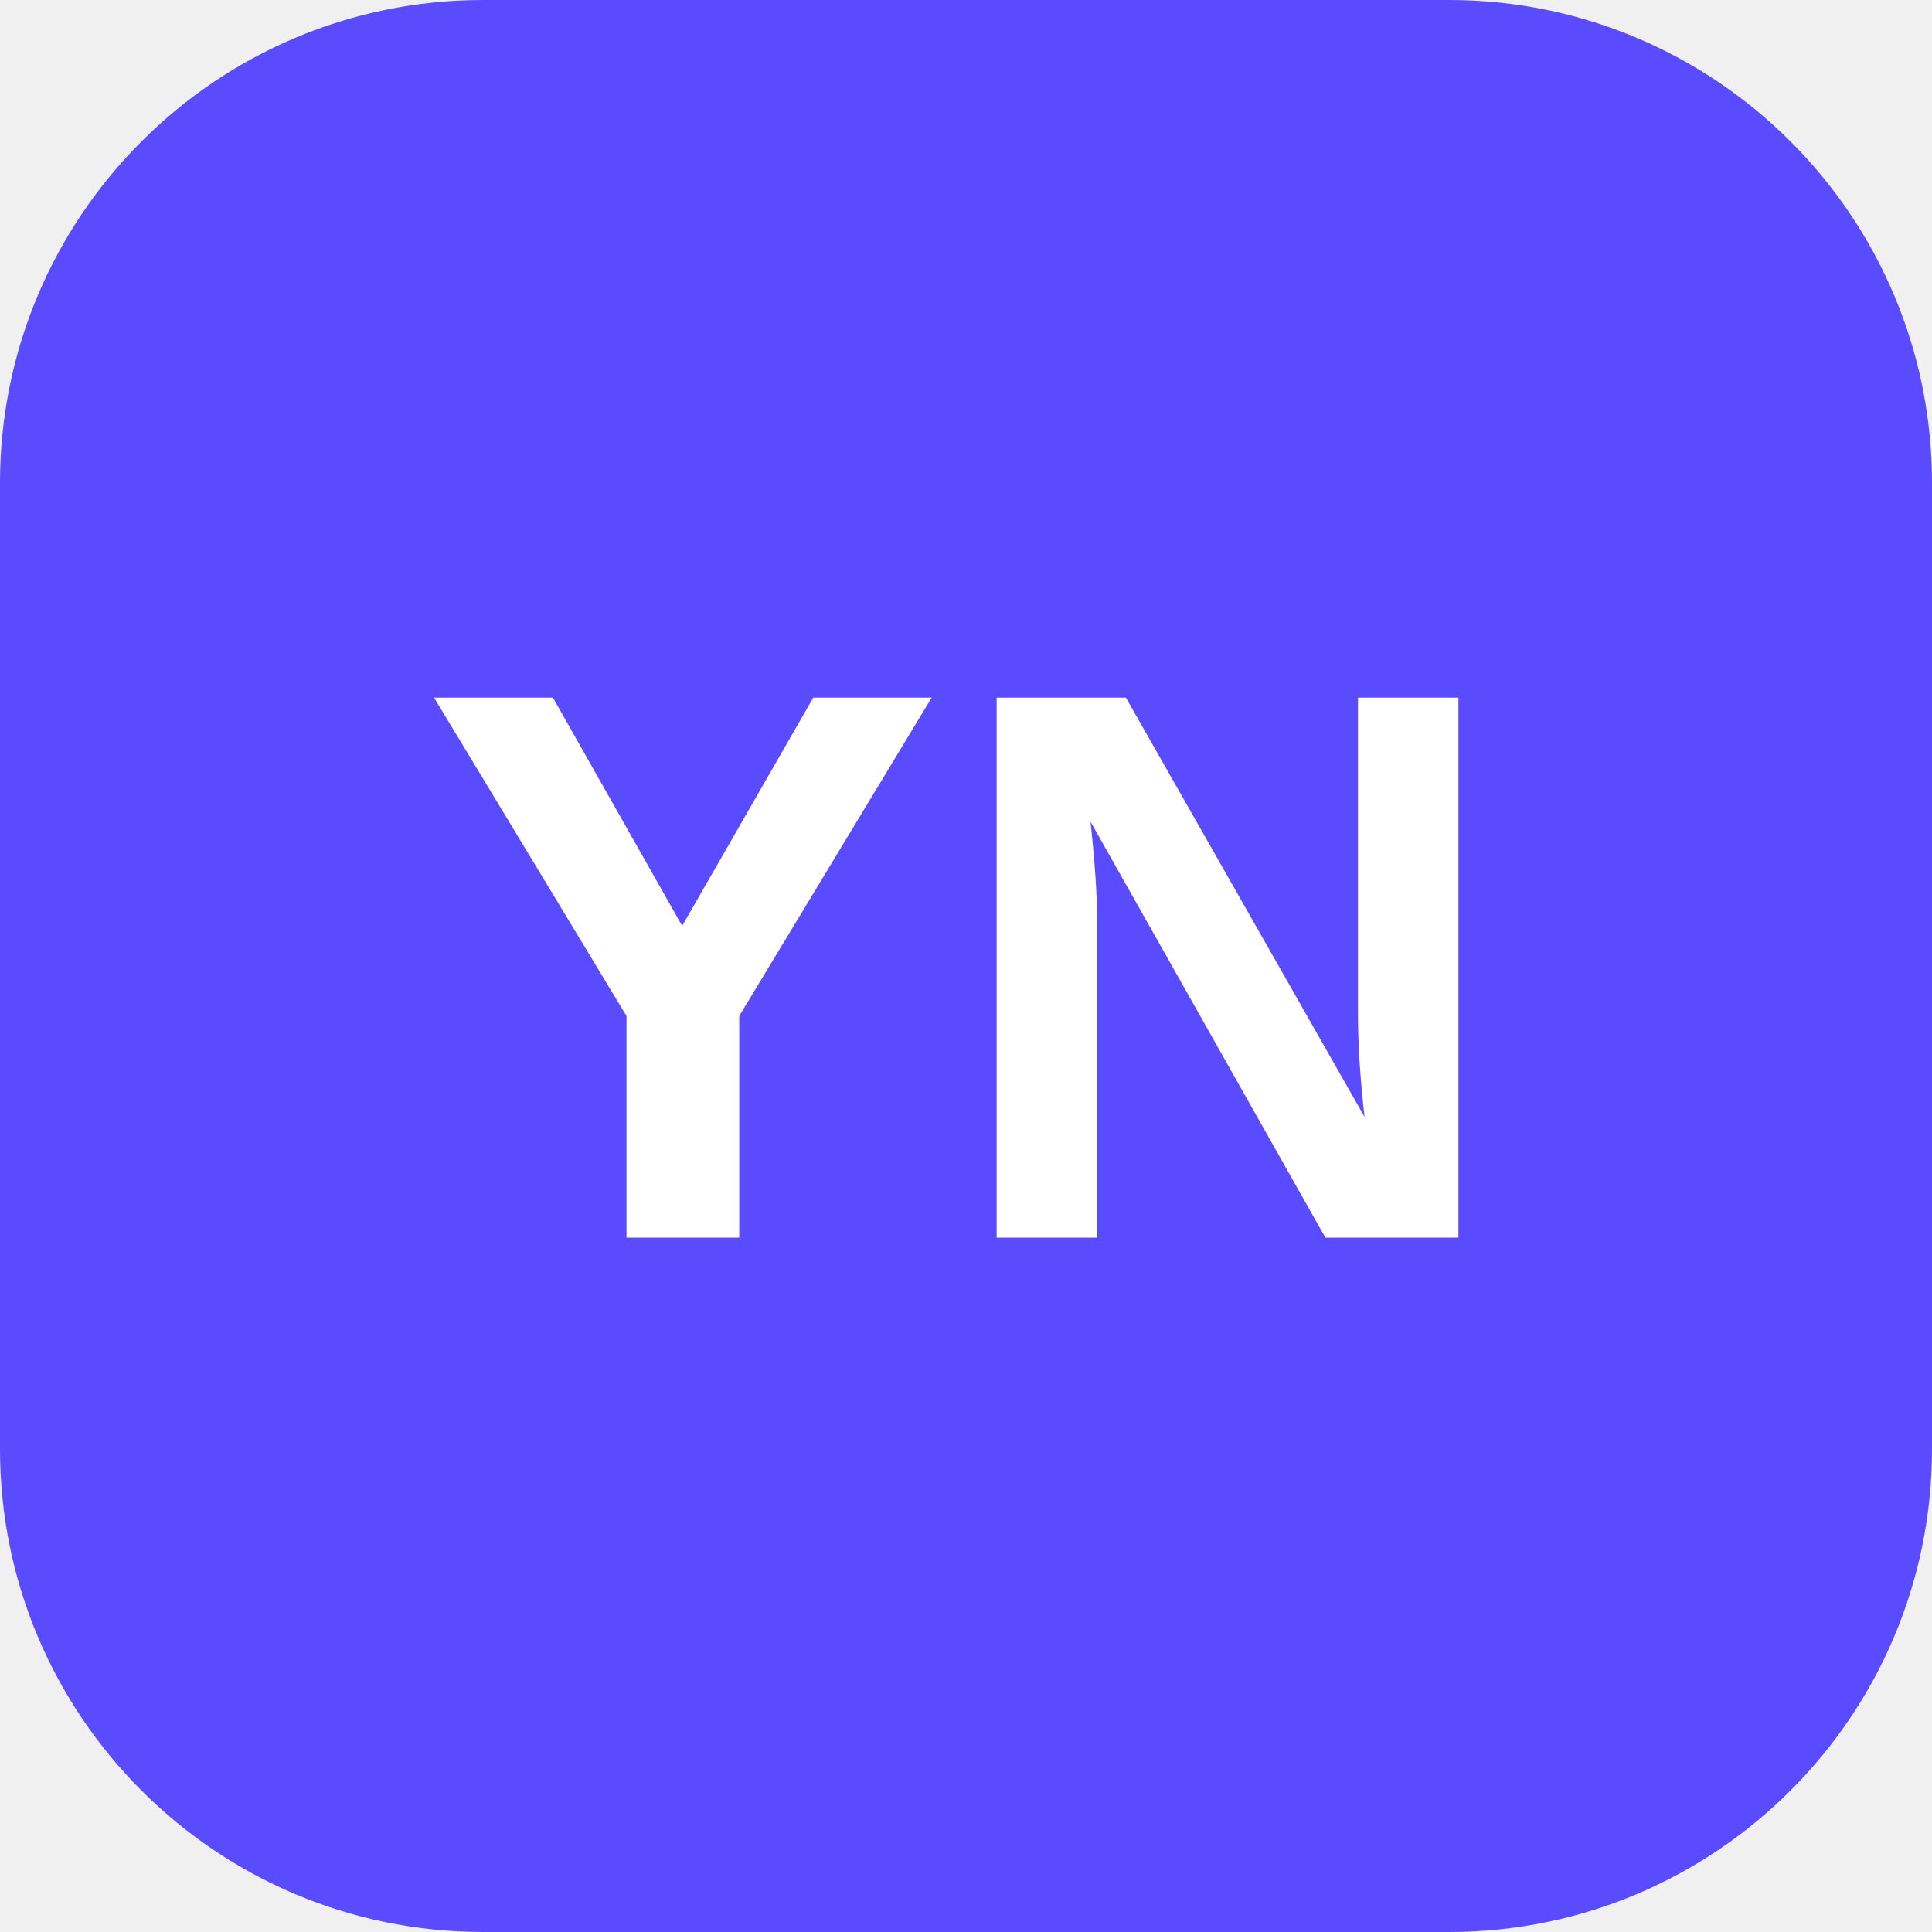
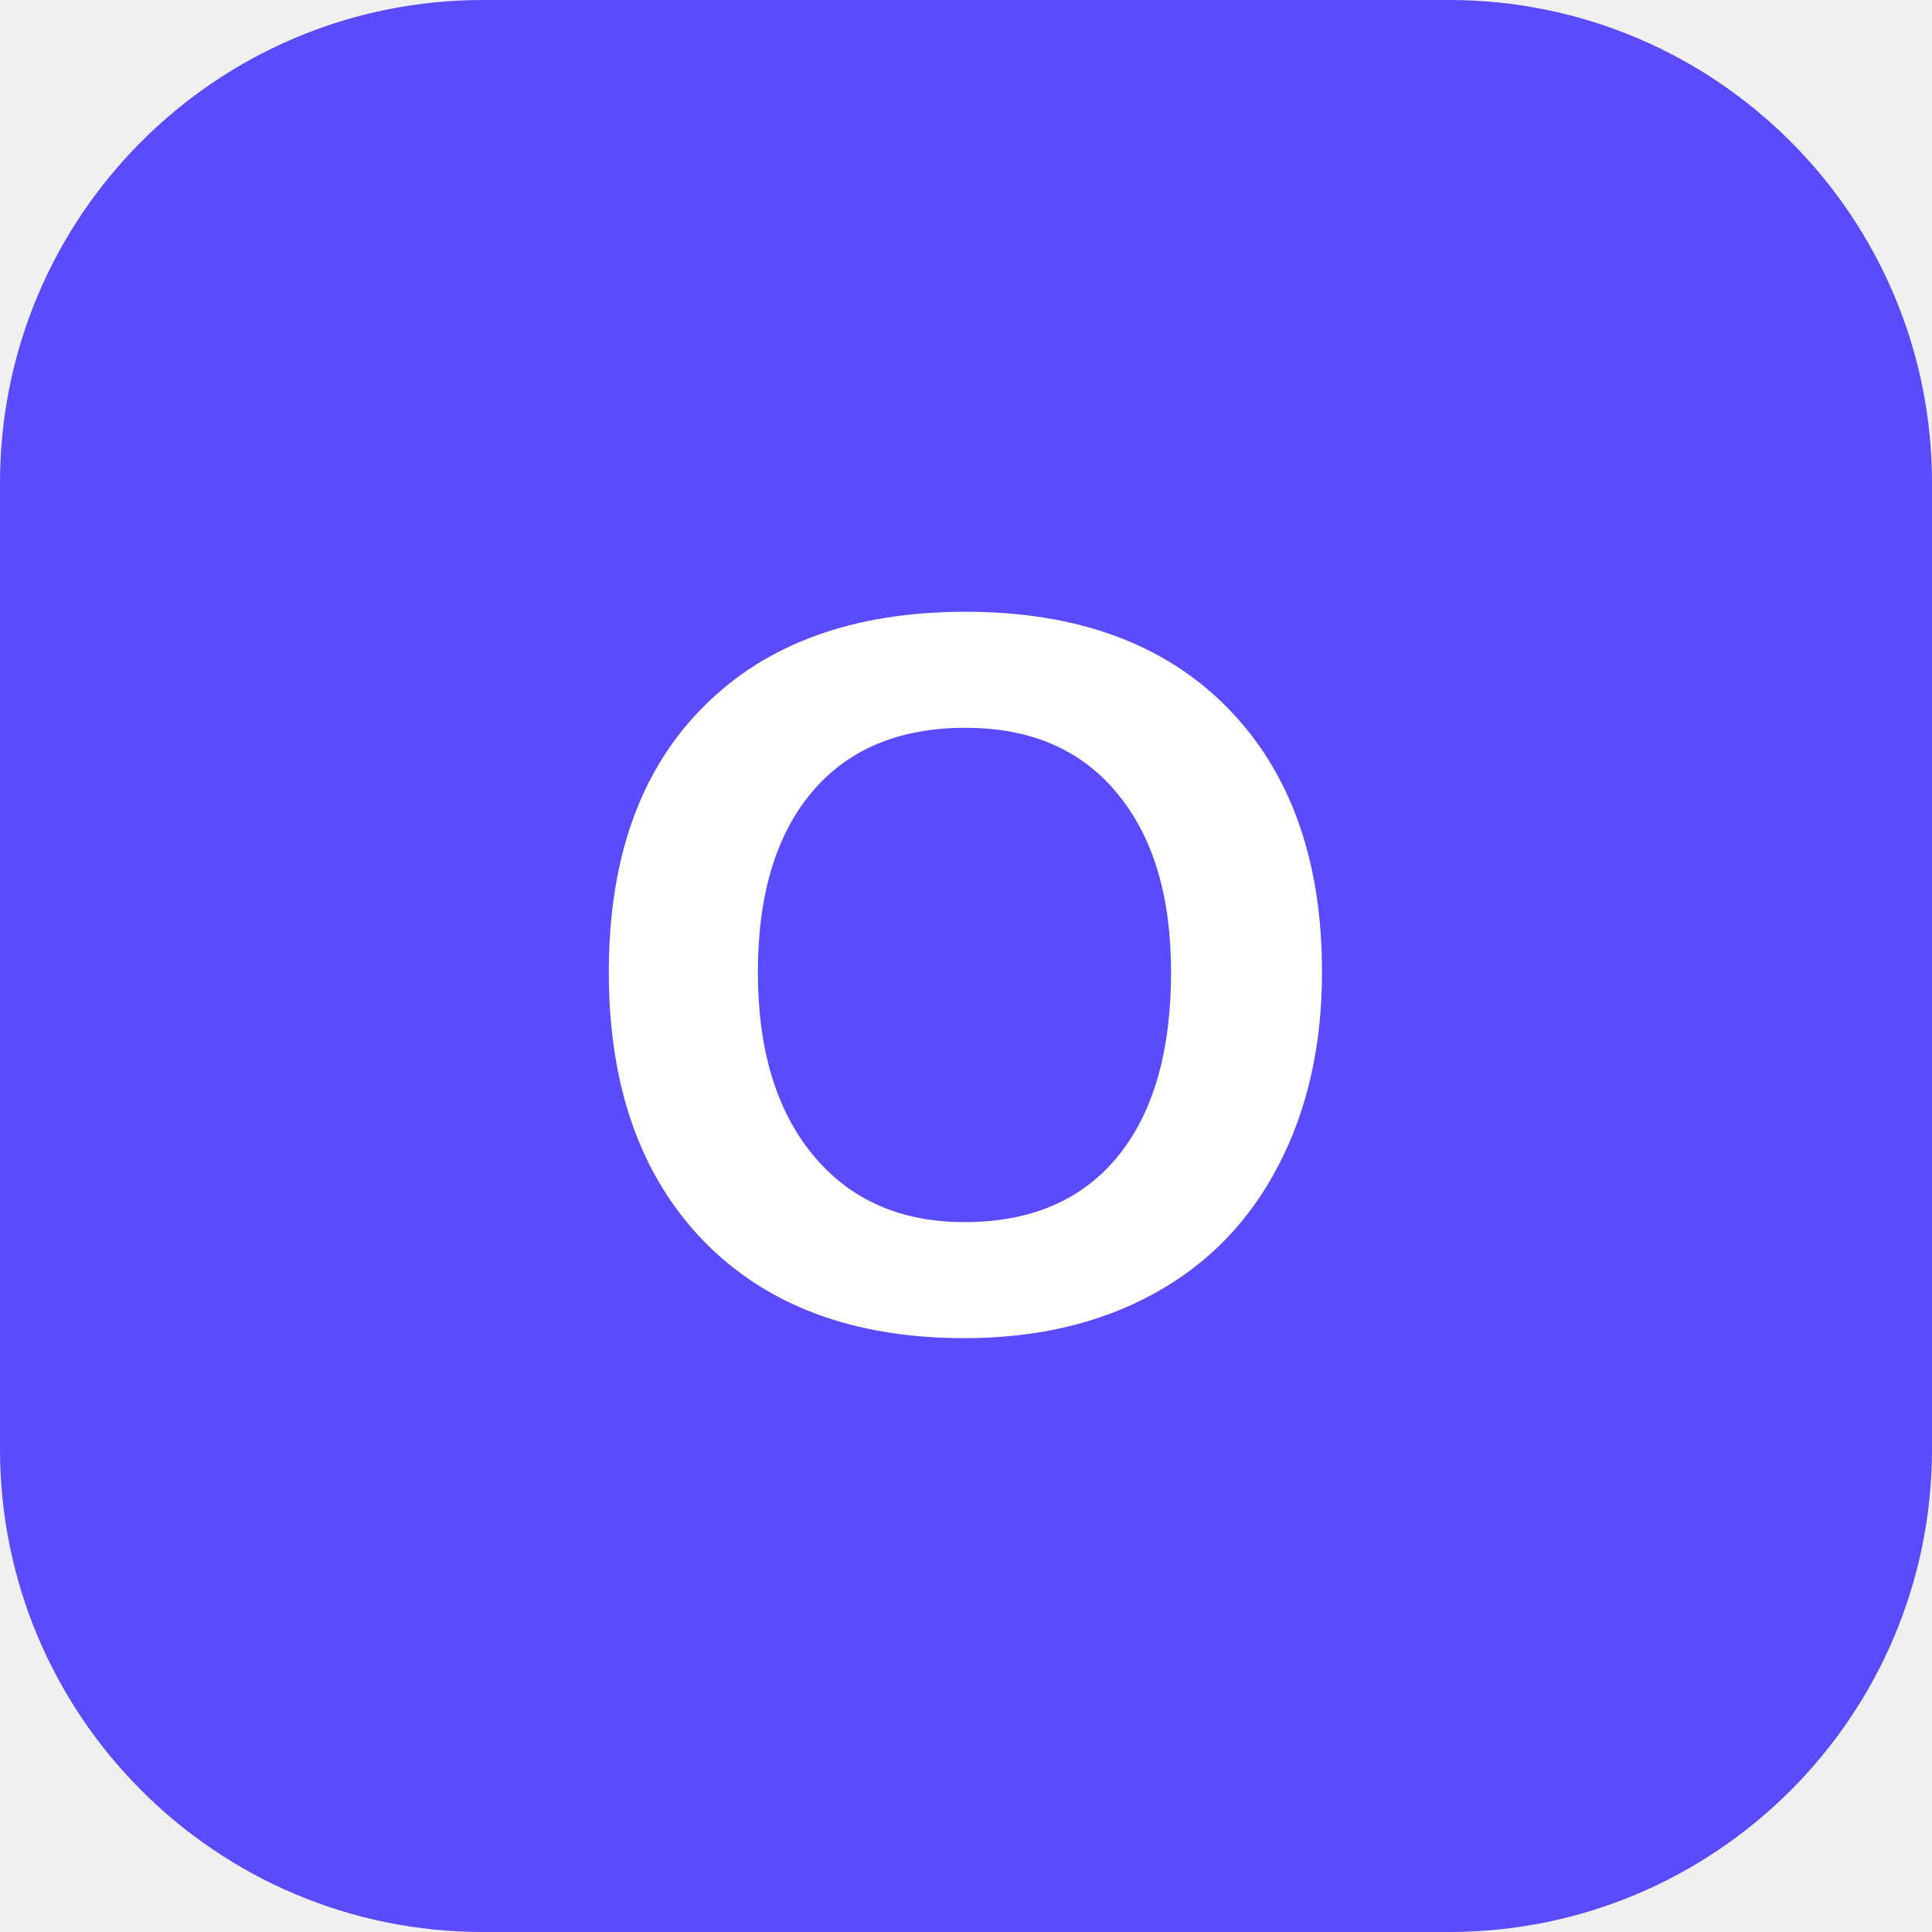
<svg xmlns="http://www.w3.org/2000/svg" viewBox="0 0 64 64">
  <rect width="64" height="64" rx="16" fill="#5b4bff" />
-   <text x="32" y="41" text-anchor="middle" font-family="Arial, sans-serif" font-weight="700" font-size="26" fill="#fff">YN</text>
+   <text x="32" y="44" text-anchor="middle" font-family="Arial, sans-serif" font-weight="700" font-size="34" fill="#fff">O</text>
</svg>
